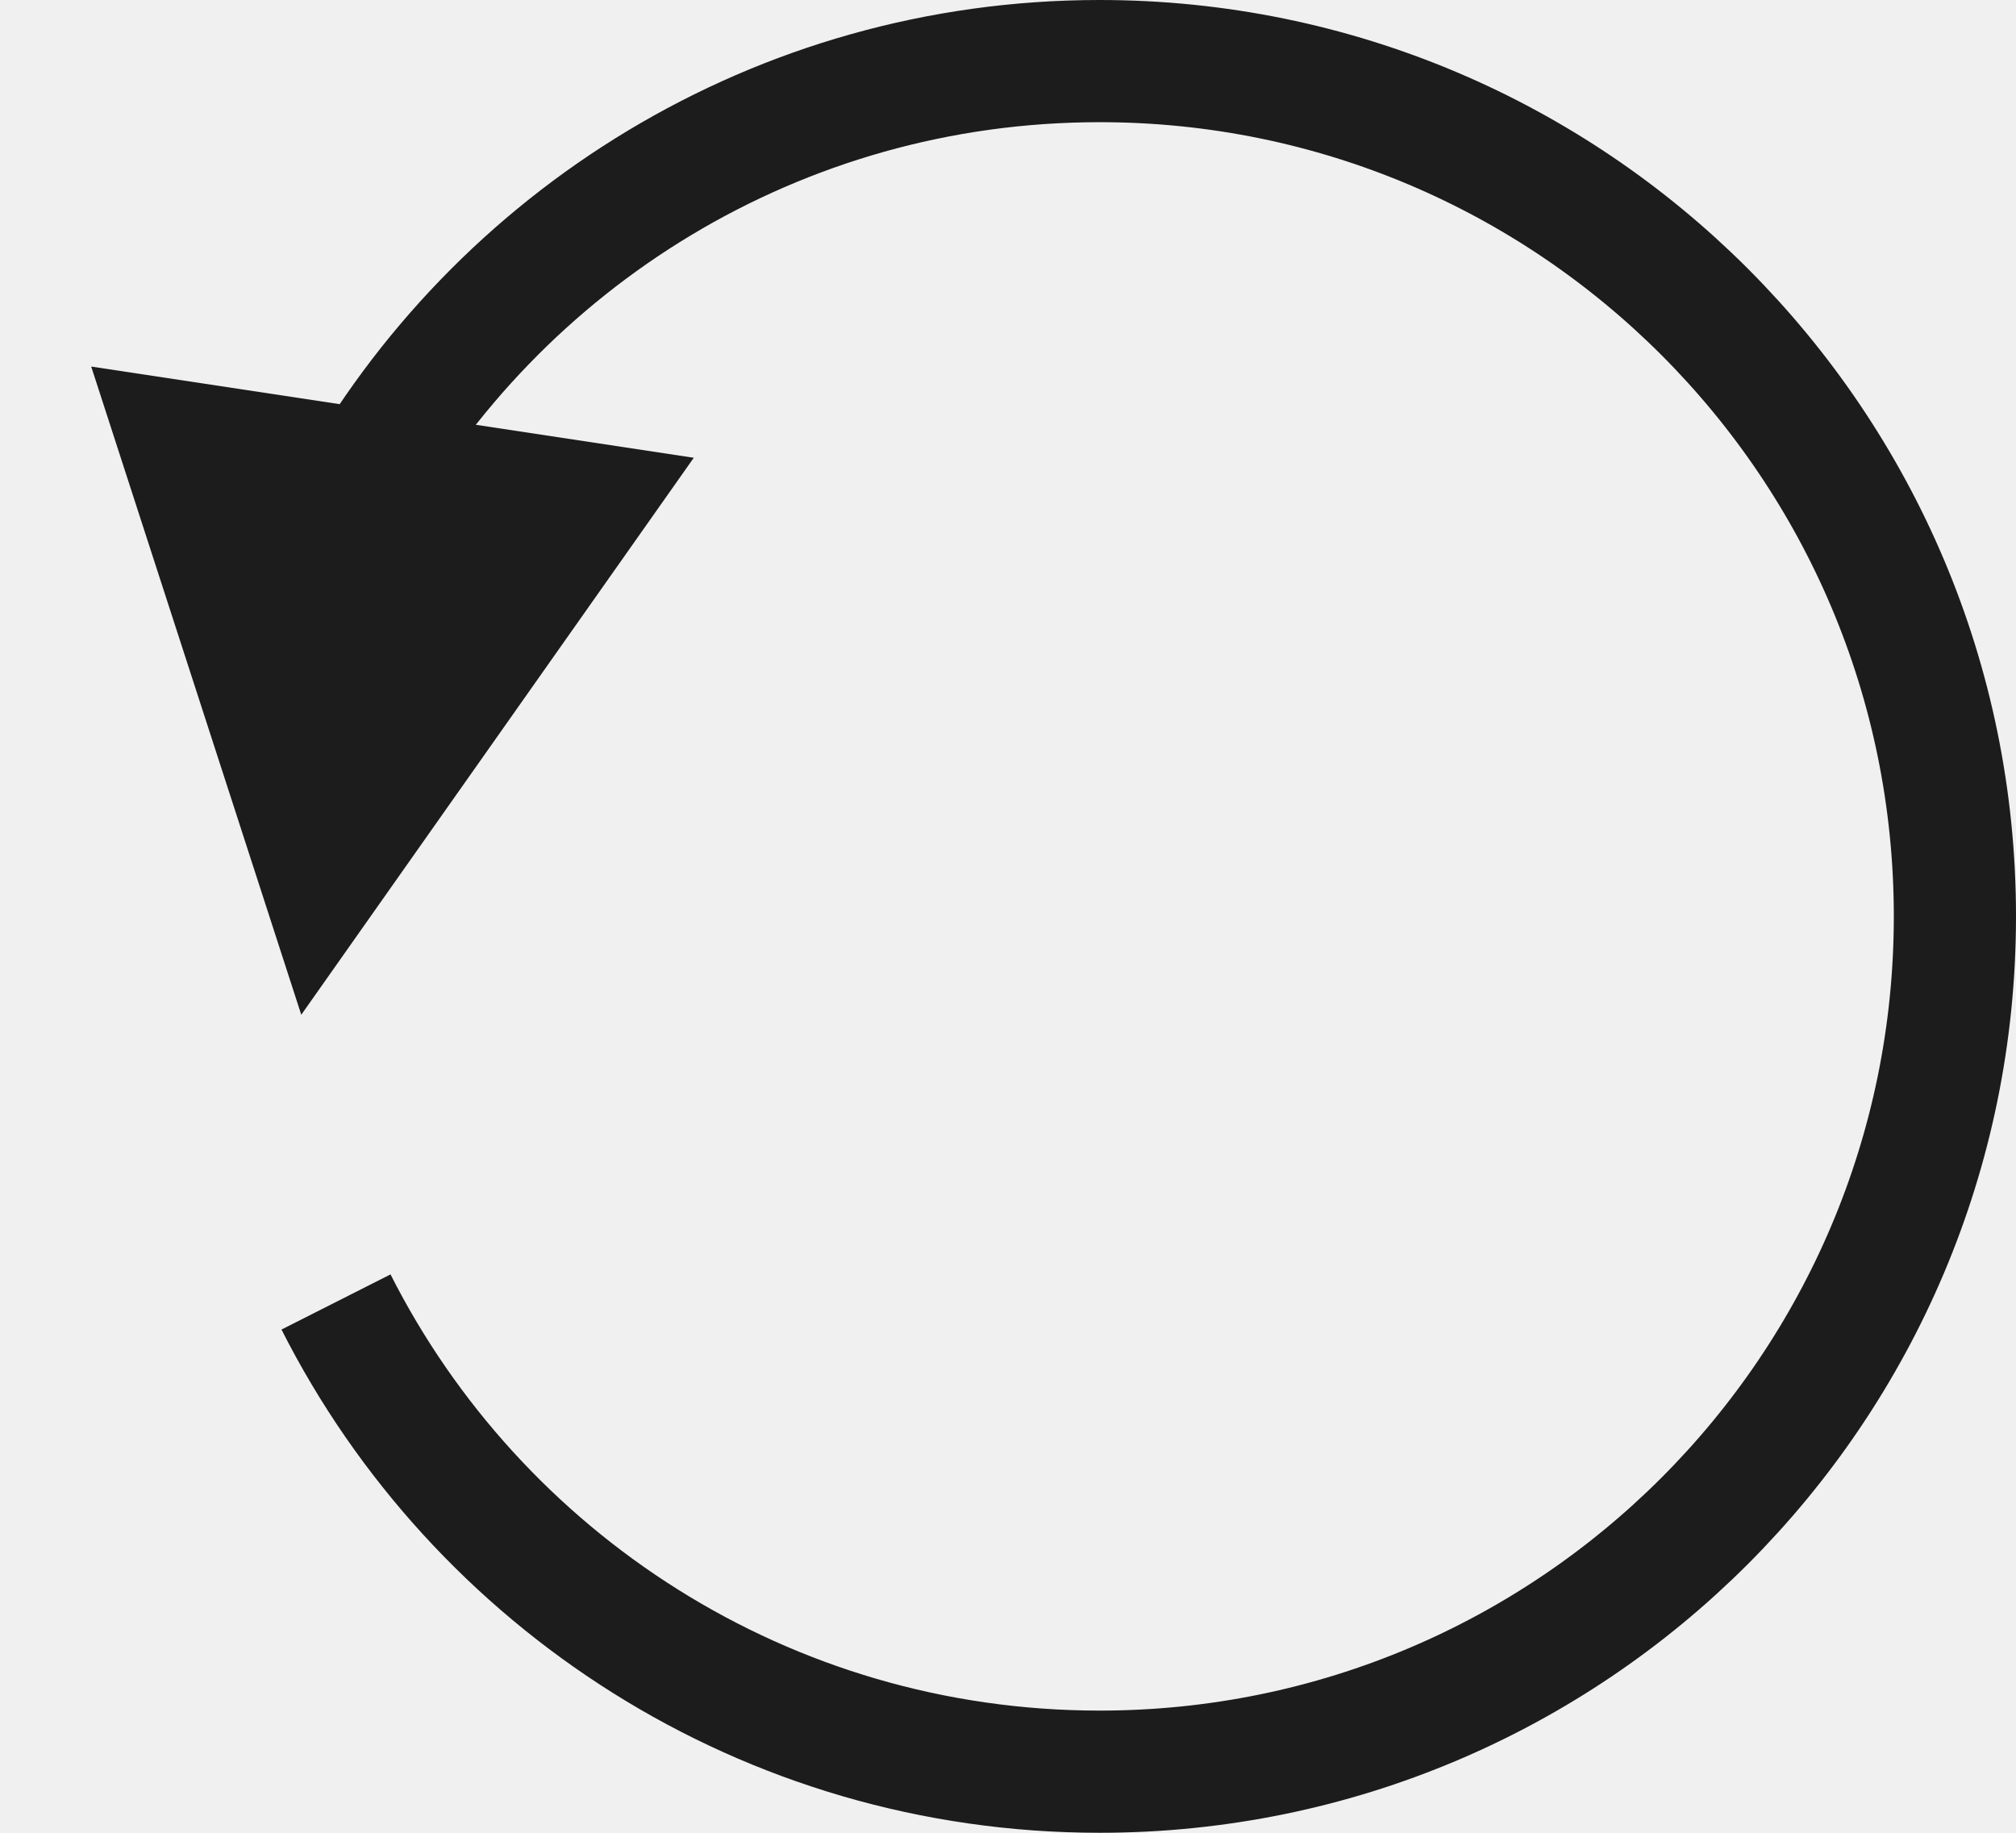
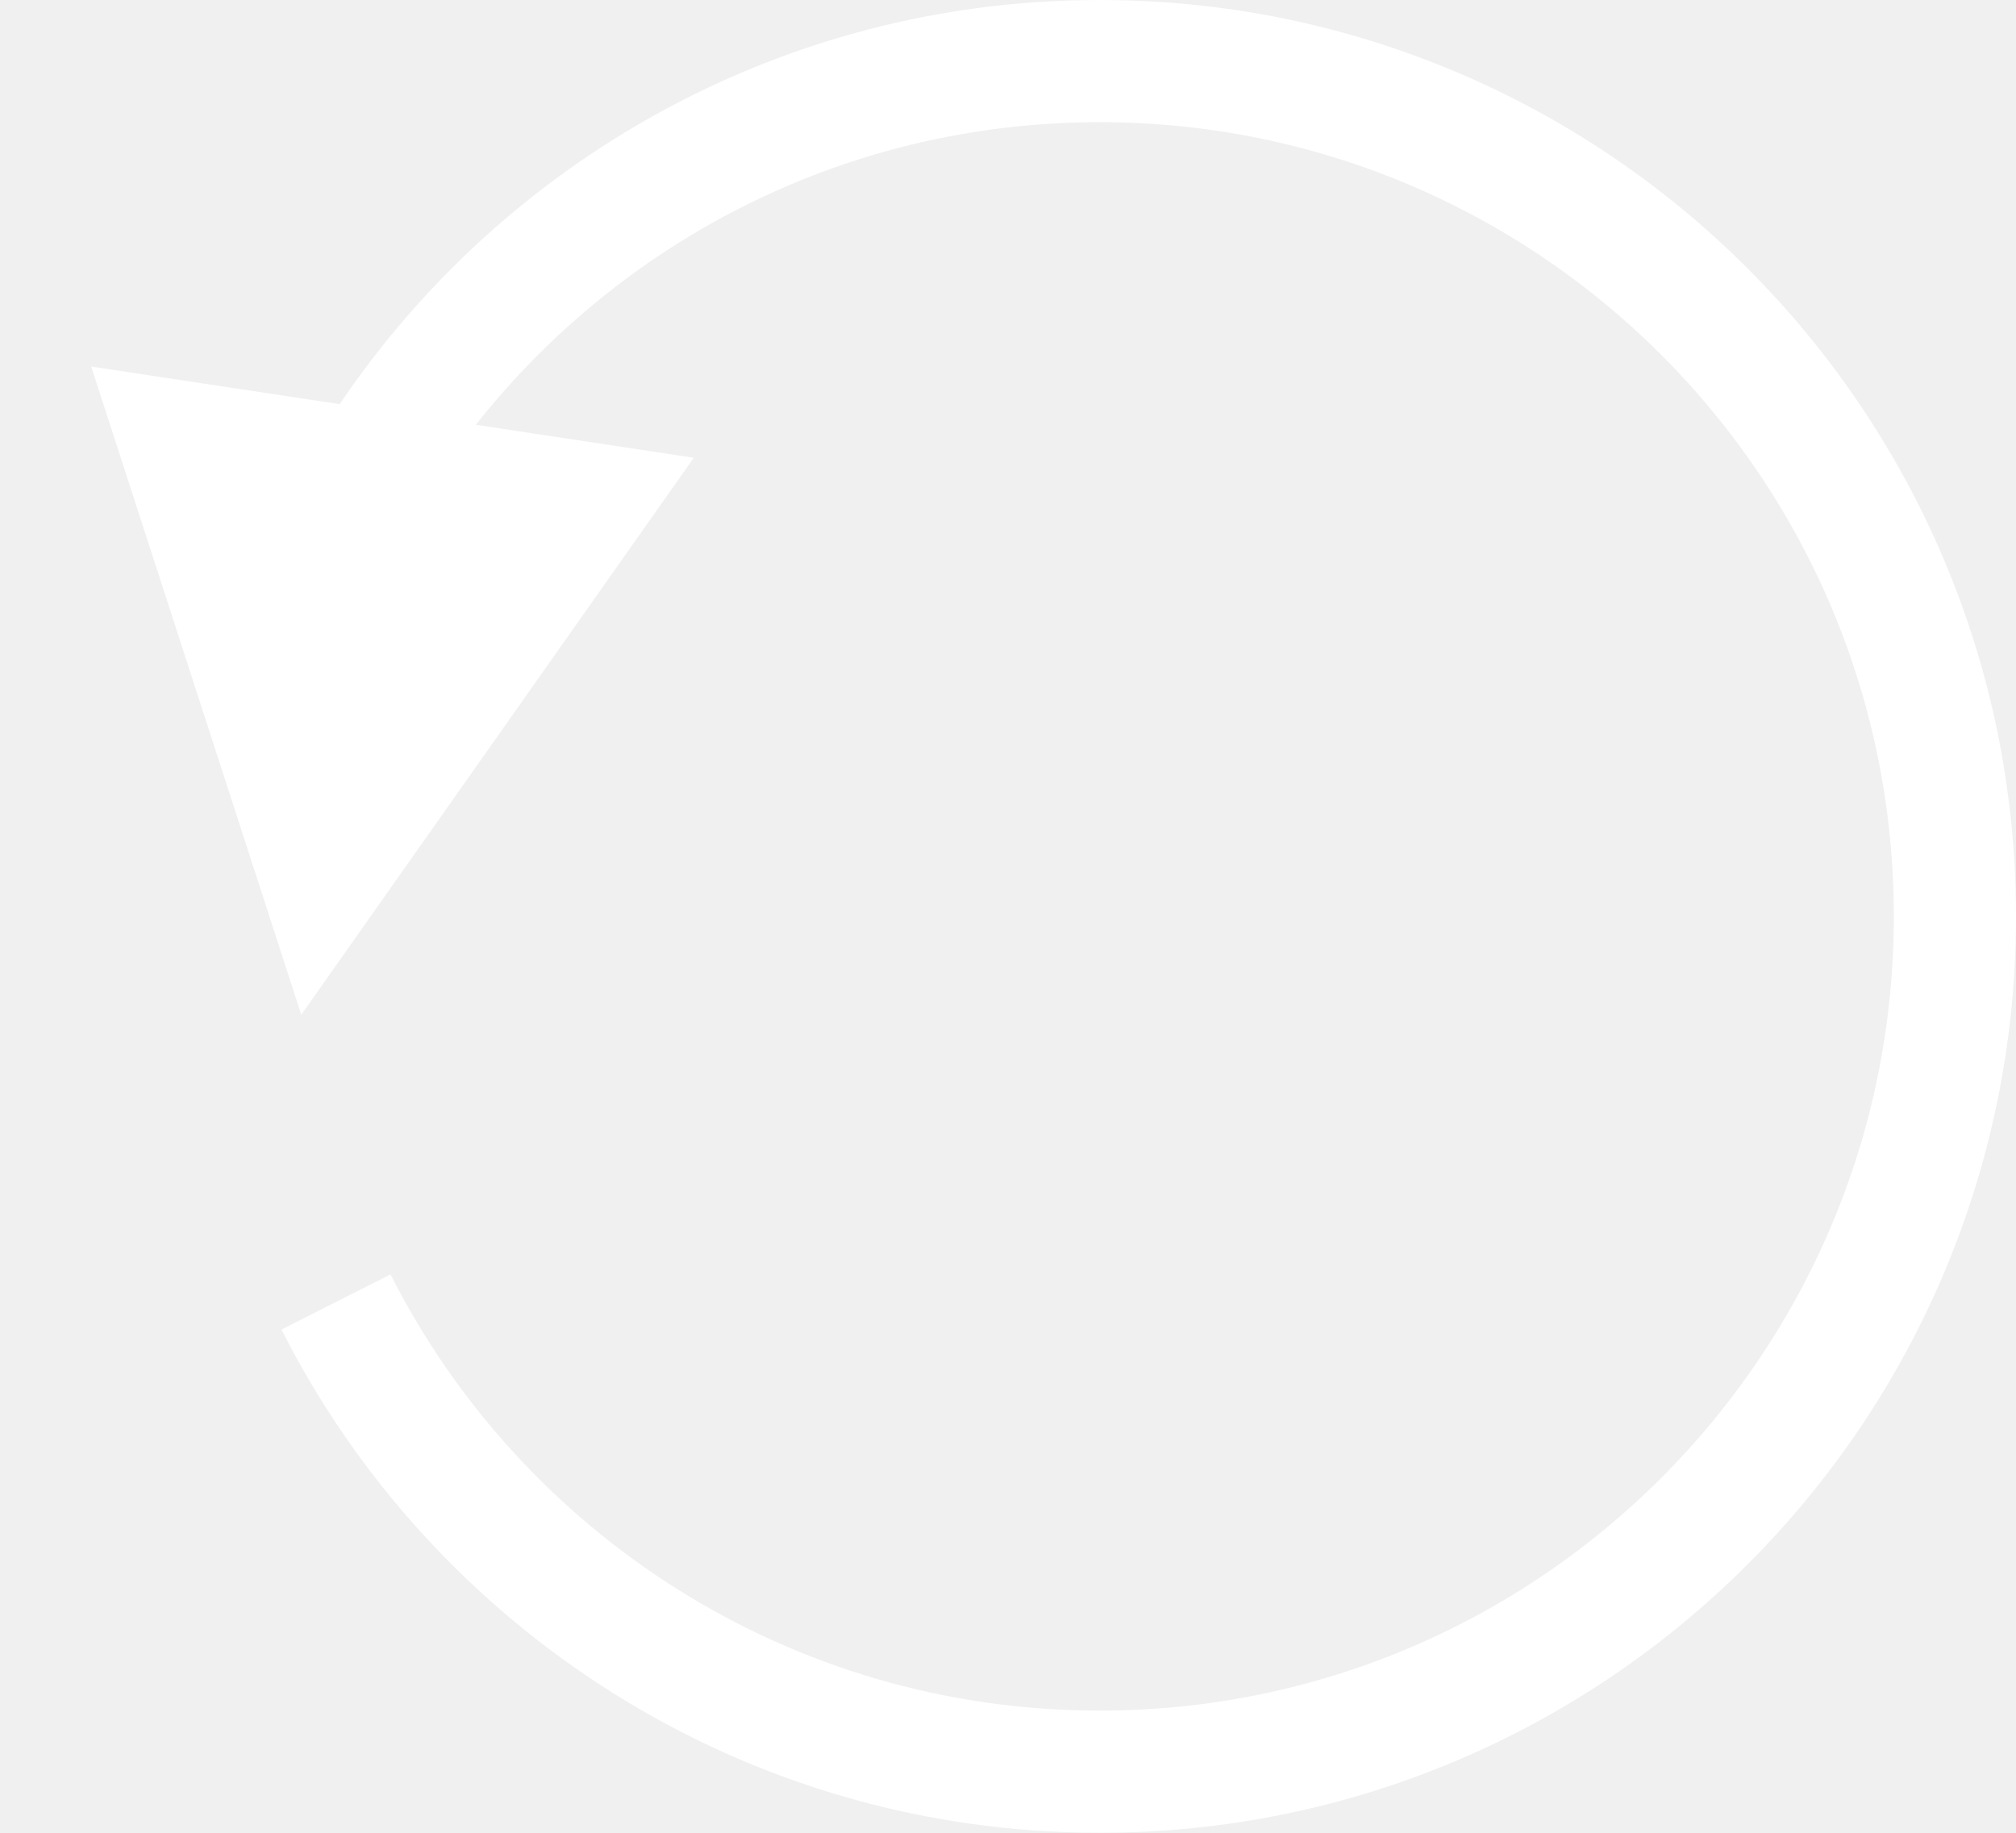
<svg xmlns="http://www.w3.org/2000/svg" width="66" height="60" viewBox="0 0 66 60" fill="none">
-   <path d="M22.713 14.986L9.863 33.22L2.986 12L22.713 14.986Z" fill="#1C1C1C" />
-   <path d="M11.5 16.434C16.277 7.826 25.458 2 36 2C51.464 2 64 14.536 64 30C64 45.464 51.464 58 36 58C25.077 58 15.615 51.746 11 42.623" stroke="#1C1C1C" stroke-width="4" />
+   <path d="M22.713 14.986L9.863 33.22L2.986 12L22.713 14.986Z" fill="white" />
+   <path d="M11.5 16.434C16.277 7.826 25.458 2 36 2C51.464 2 64 14.536 64 30C64 45.464 51.464 58 36 58C25.077 58 15.615 51.746 11 42.623" stroke="white" stroke-width="4" />
</svg>
